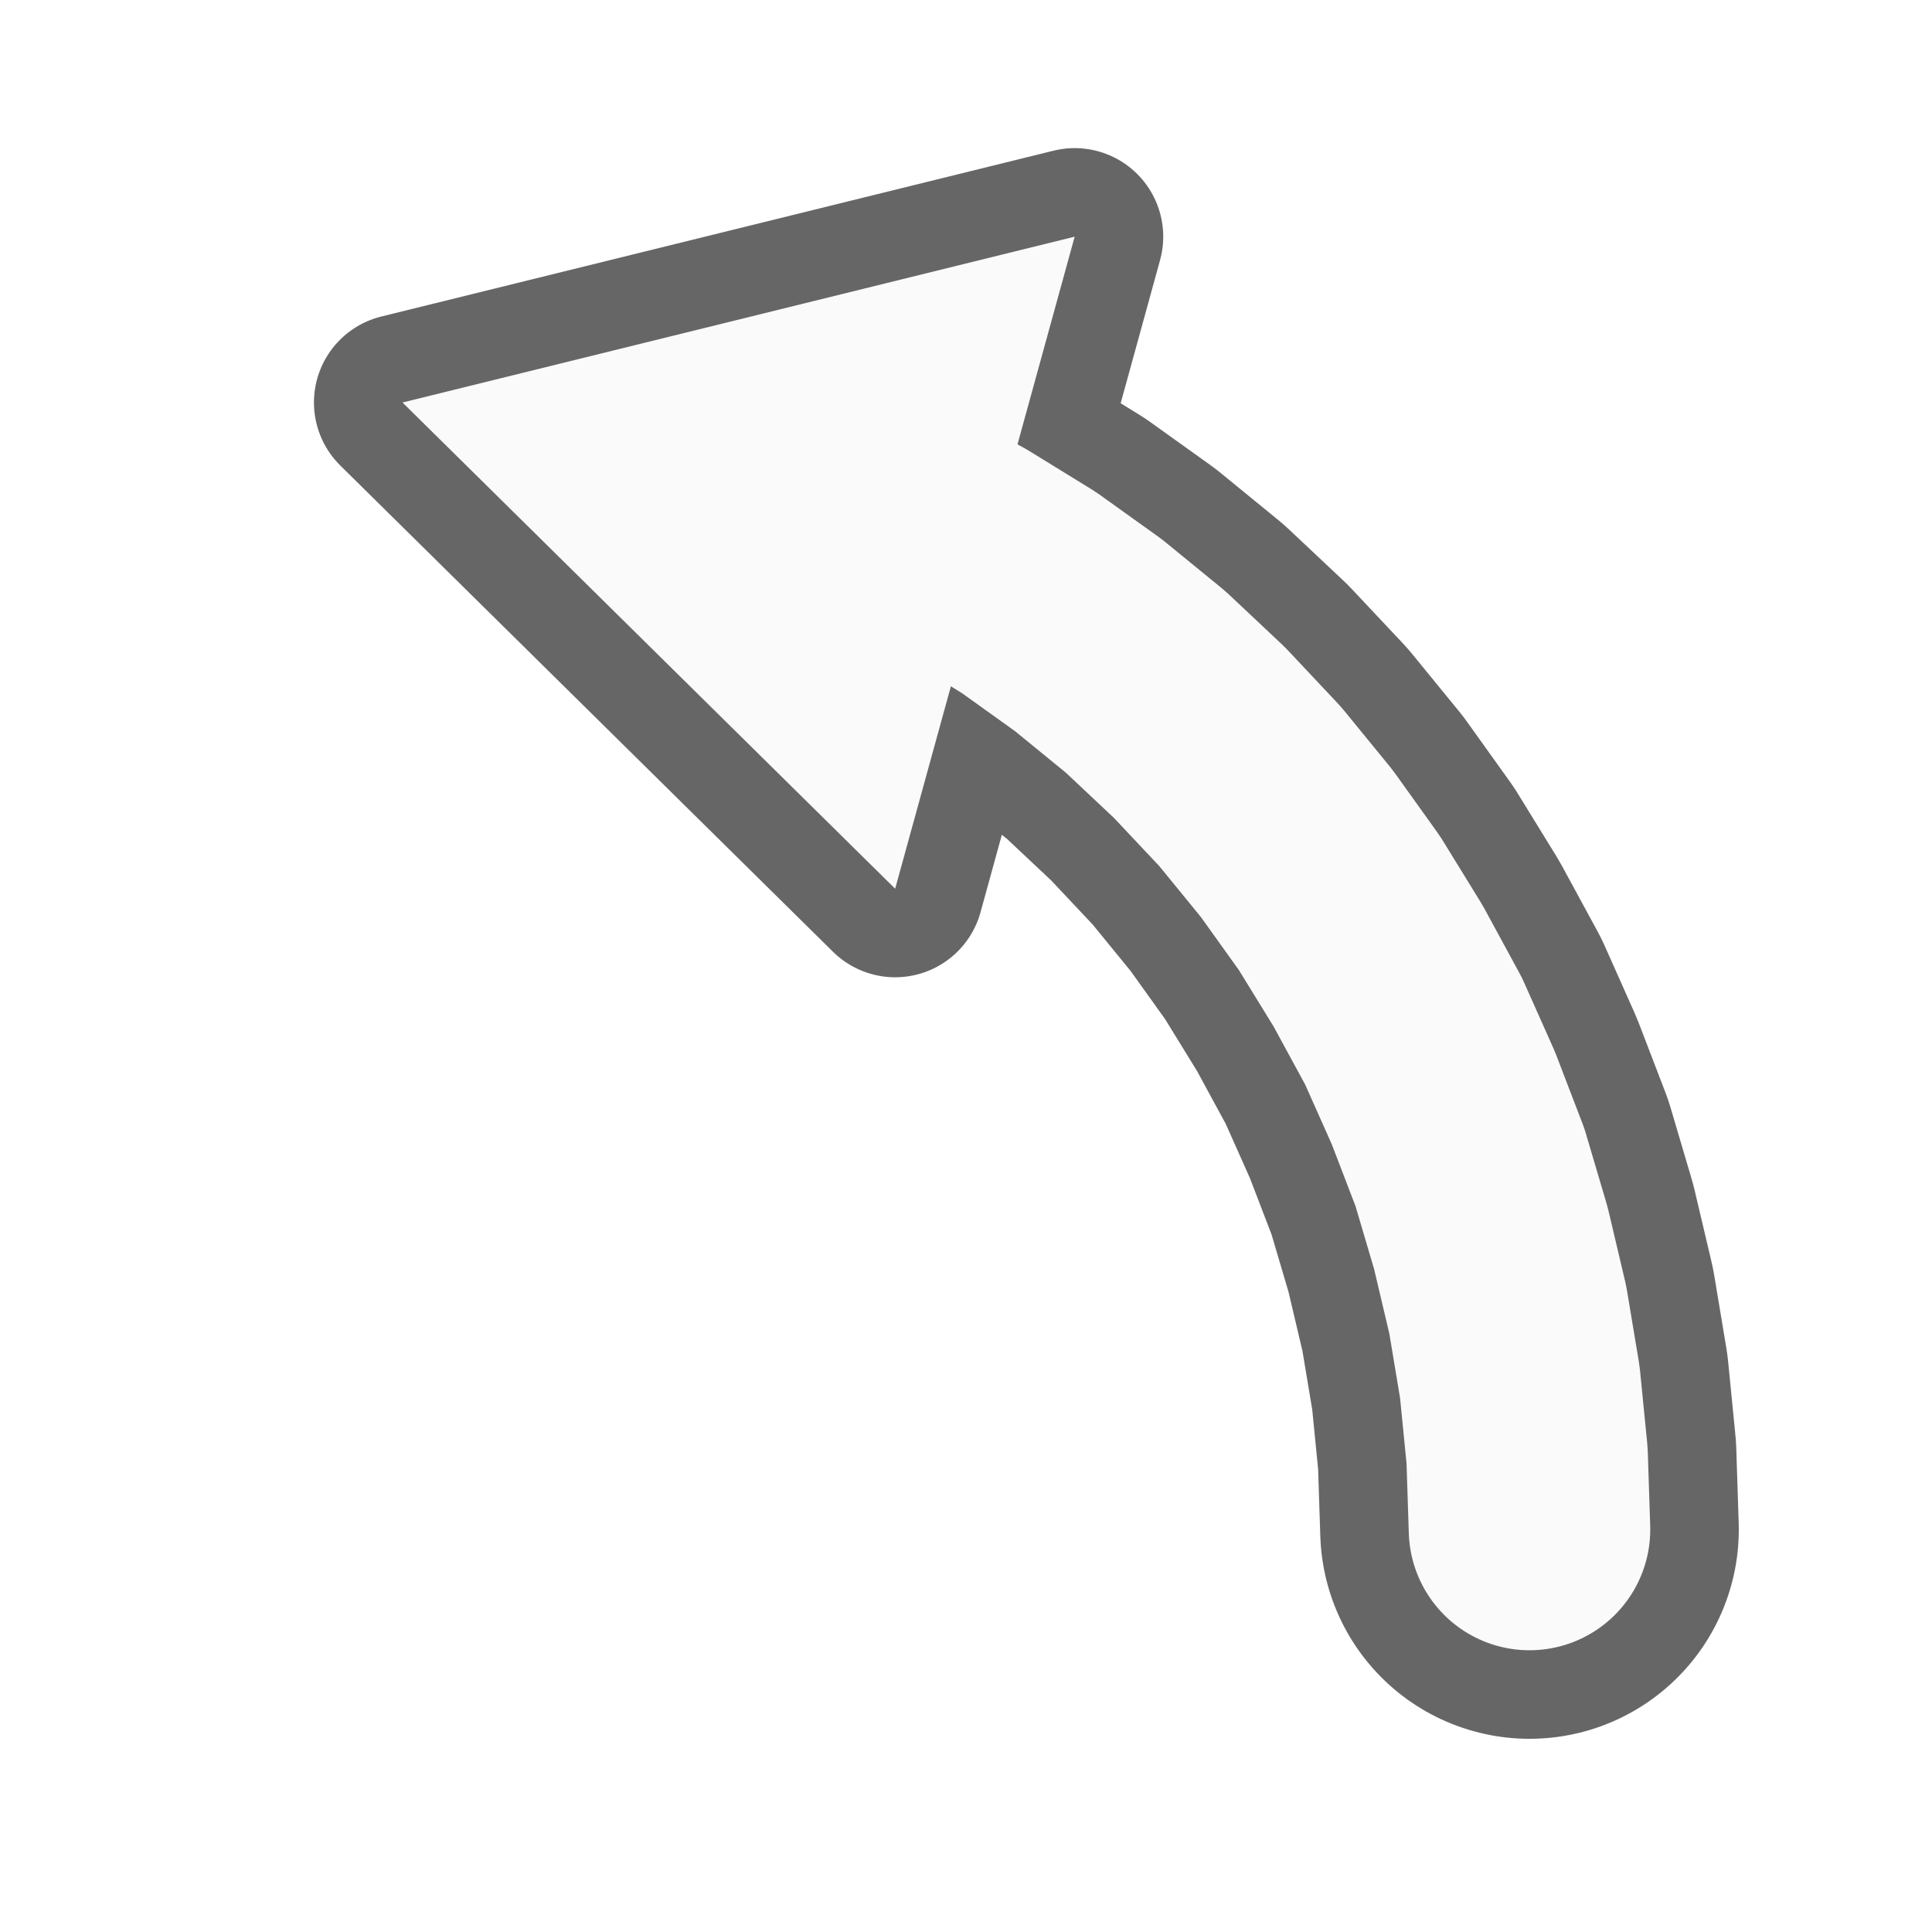
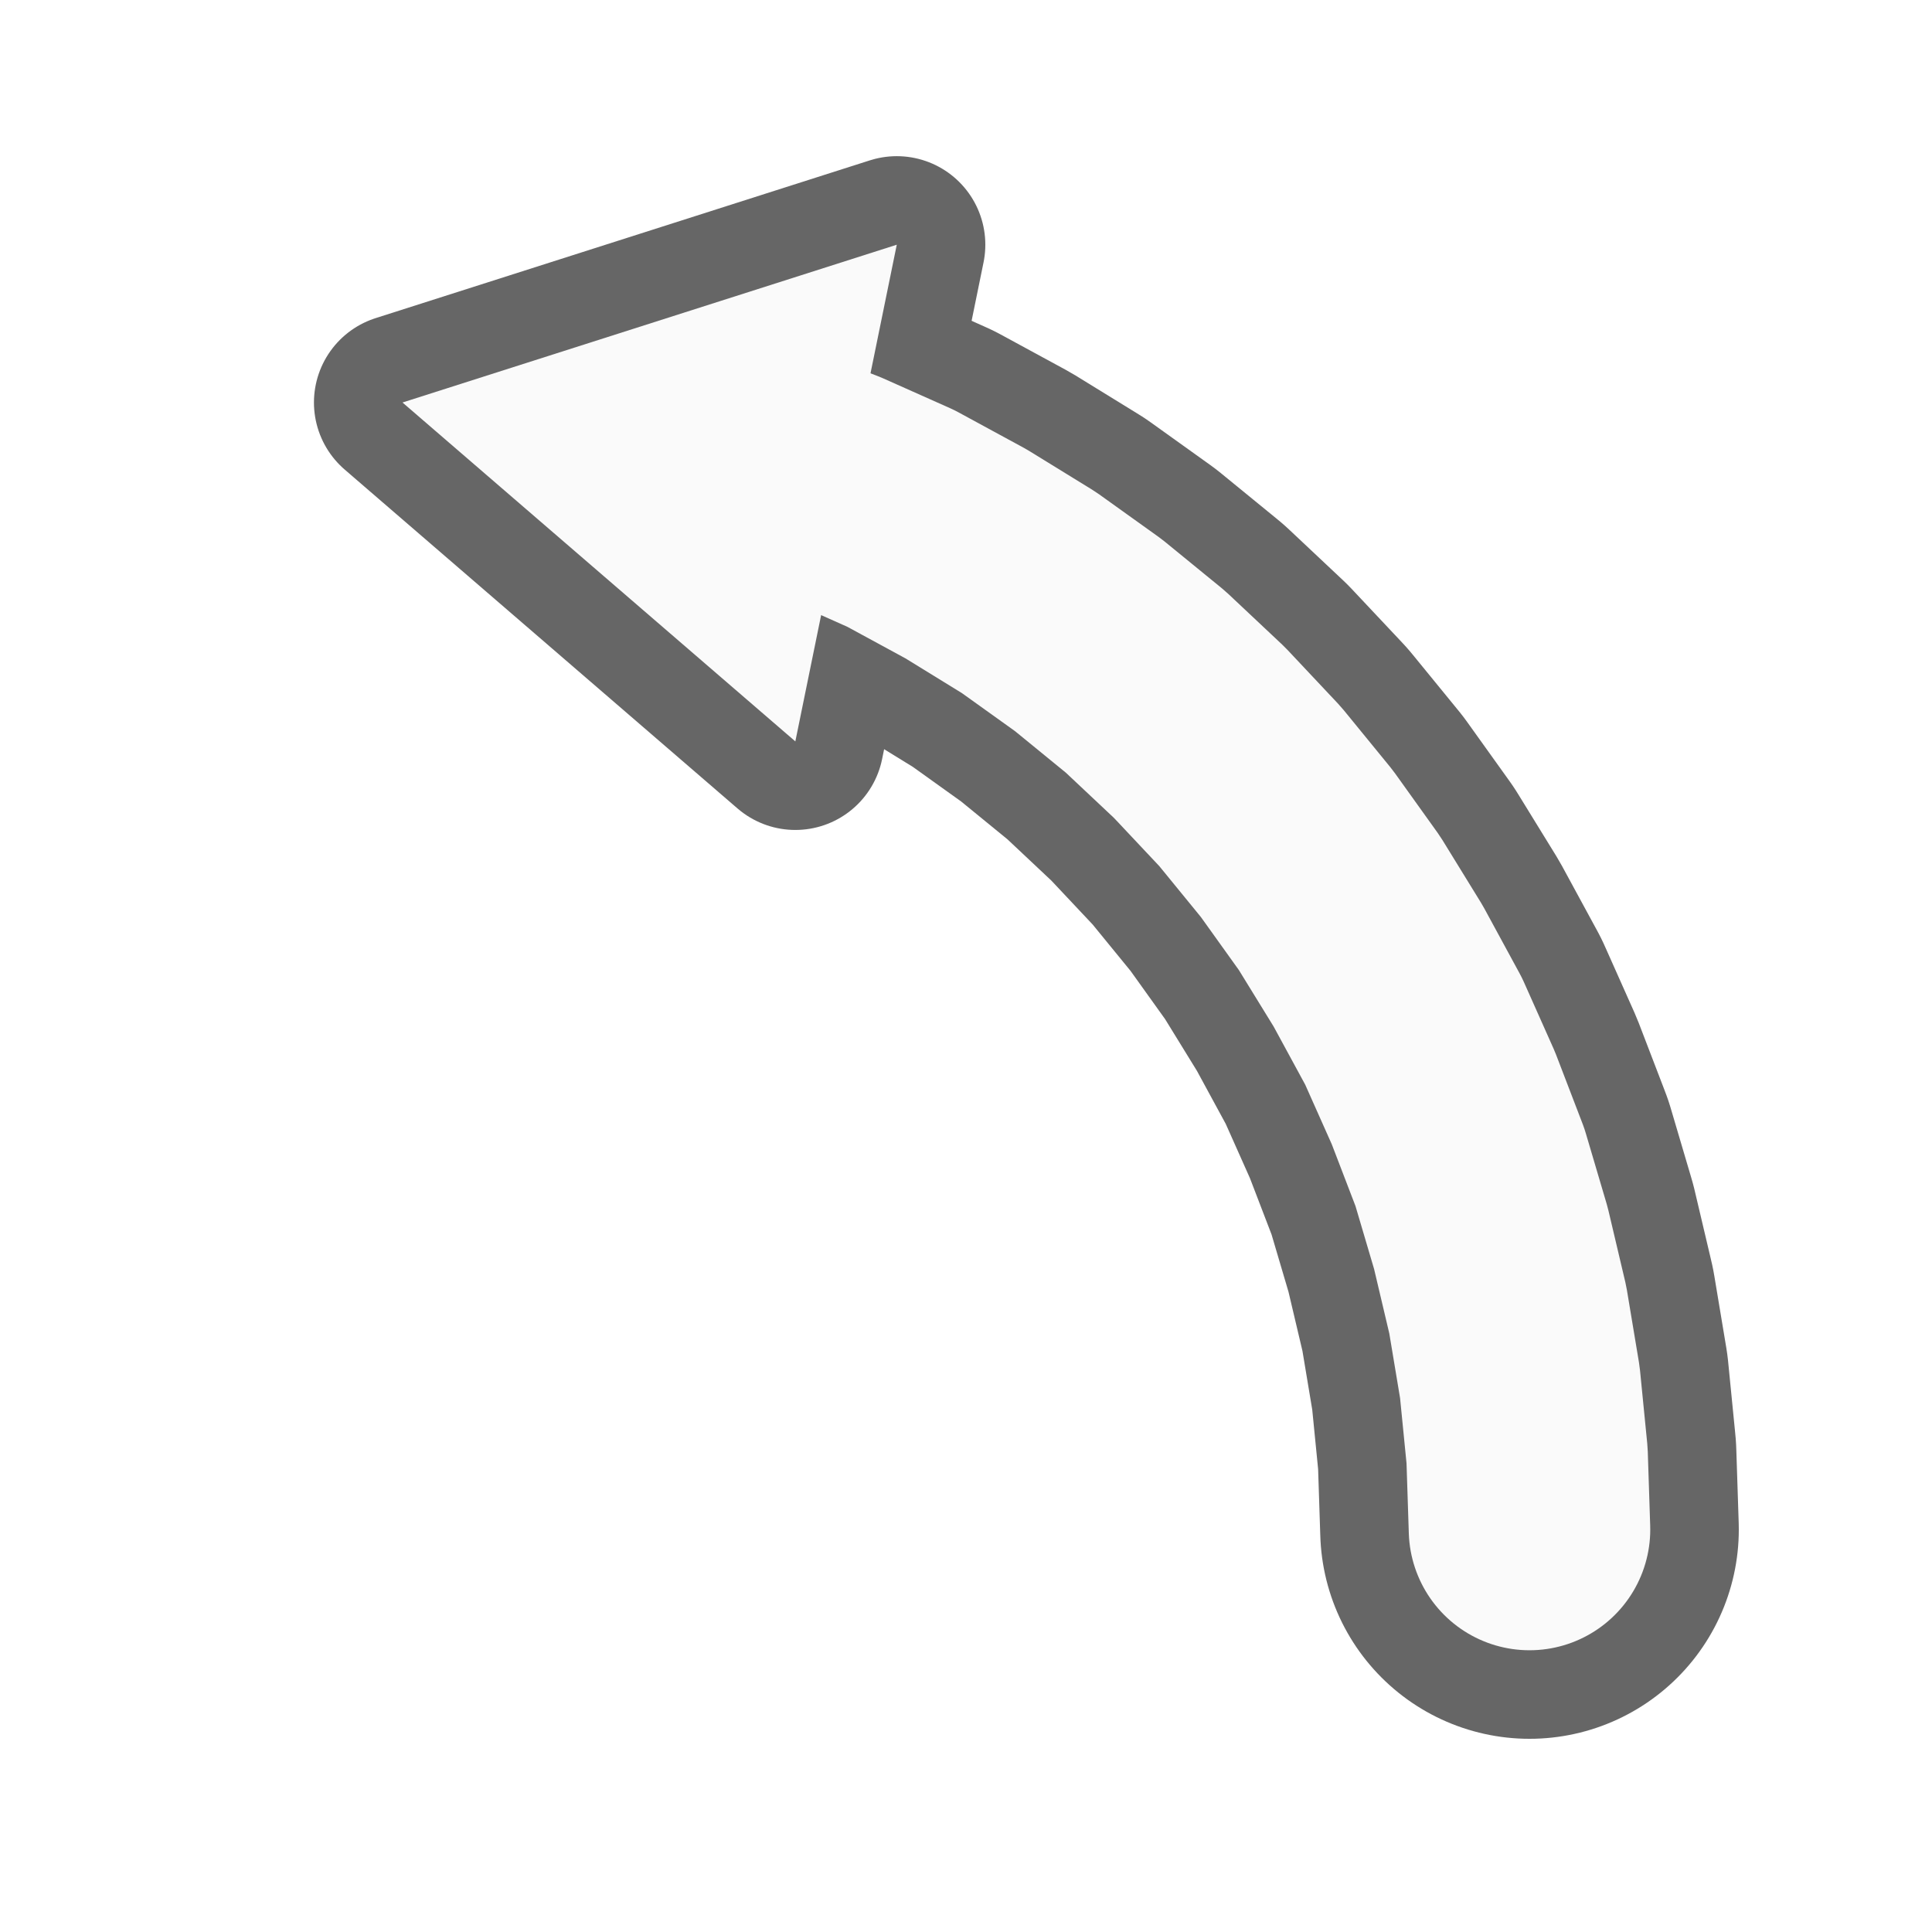
<svg xmlns="http://www.w3.org/2000/svg" viewBox="0 0 24 24" height="22" width="22">
-   <path style="fill:none;stroke:#666;stroke-width:5.2;stroke-linecap:round;stroke-linejoin:round" d="M19.00 19.00 L18.97 18.08 L18.88 17.17 L18.73 16.27 L18.52 15.38 L18.26 14.50 L17.93 13.64 L17.56 12.81 L17.12 12.00 L16.64 11.22 L16.11 10.48 L15.53 9.77 L14.90 9.10 L14.23 8.47 L13.52 7.89 L12.78 7.36 L12.00 6.88 L11.19 6.44 L10.82 6.27" />
-   <path style="fill:#666;stroke:#666;stroke-width:2.2;stroke-linejoin:round" d="M5.00 5.00 L13.35 2.94 L11.12 11.04Z" />
-   <path style="fill:none;stroke:#fafafa;stroke-width:3.0;stroke-linecap:round;stroke-linejoin:round" d="M19.00 19.00 L18.97 18.08 L18.88 17.17 L18.73 16.27 L18.52 15.38 L18.26 14.50 L17.93 13.64 L17.56 12.81 L17.12 12.00 L16.64 11.22 L16.11 10.48 L15.53 9.77 L14.90 9.10 L14.23 8.47 L13.52 7.89 L12.78 7.36 L12.00 6.88 L11.19 6.44 L10.82 6.27" />
-   <path style="fill:#fafafa;stroke:none" d="M5.00 5.00 L13.35 2.94 L11.12 11.04Z" />
+   <path style="fill:none;stroke:#666;stroke-width:5.2;stroke-linecap:round;stroke-linejoin:round" d="M19.00 19.00 L18.97 18.08 L18.88 17.17 L18.73 16.27 L18.52 15.38 L18.26 14.50 L17.93 13.64 L17.56 12.81 L17.12 12.00 L16.64 11.22 L16.11 10.48 L15.53 9.77 L14.90 9.10 L14.23 8.47 L13.52 7.89 L12.78 7.36 L12.00 6.88 L11.19 6.44 L10.36 6.07 L9.50 5.74 L9.42 5.72" />
+   <path style="fill:#666;stroke:#666;stroke-width:2.2;stroke-linejoin:round" d="M5.00 5.00 L11.14 3.04 L9.88 9.21Z" />
+   <path style="fill:none;stroke:#fafafa;stroke-width:3.0;stroke-linecap:round;stroke-linejoin:round" d="M19.00 19.00 L18.97 18.08 L18.88 17.17 L18.73 16.27 L18.52 15.38 L18.26 14.50 L17.93 13.64 L17.56 12.81 L17.12 12.00 L16.64 11.22 L16.11 10.48 L15.53 9.77 L14.90 9.10 L14.23 8.47 L13.52 7.89 L12.78 7.36 L12.00 6.88 L11.19 6.44 L10.36 6.07 L9.50 5.74 L9.42 5.72" />
+   <path style="fill:#fafafa;stroke:none" d="M5.00 5.00 L11.14 3.04 L9.88 9.21Z" />
</svg>
